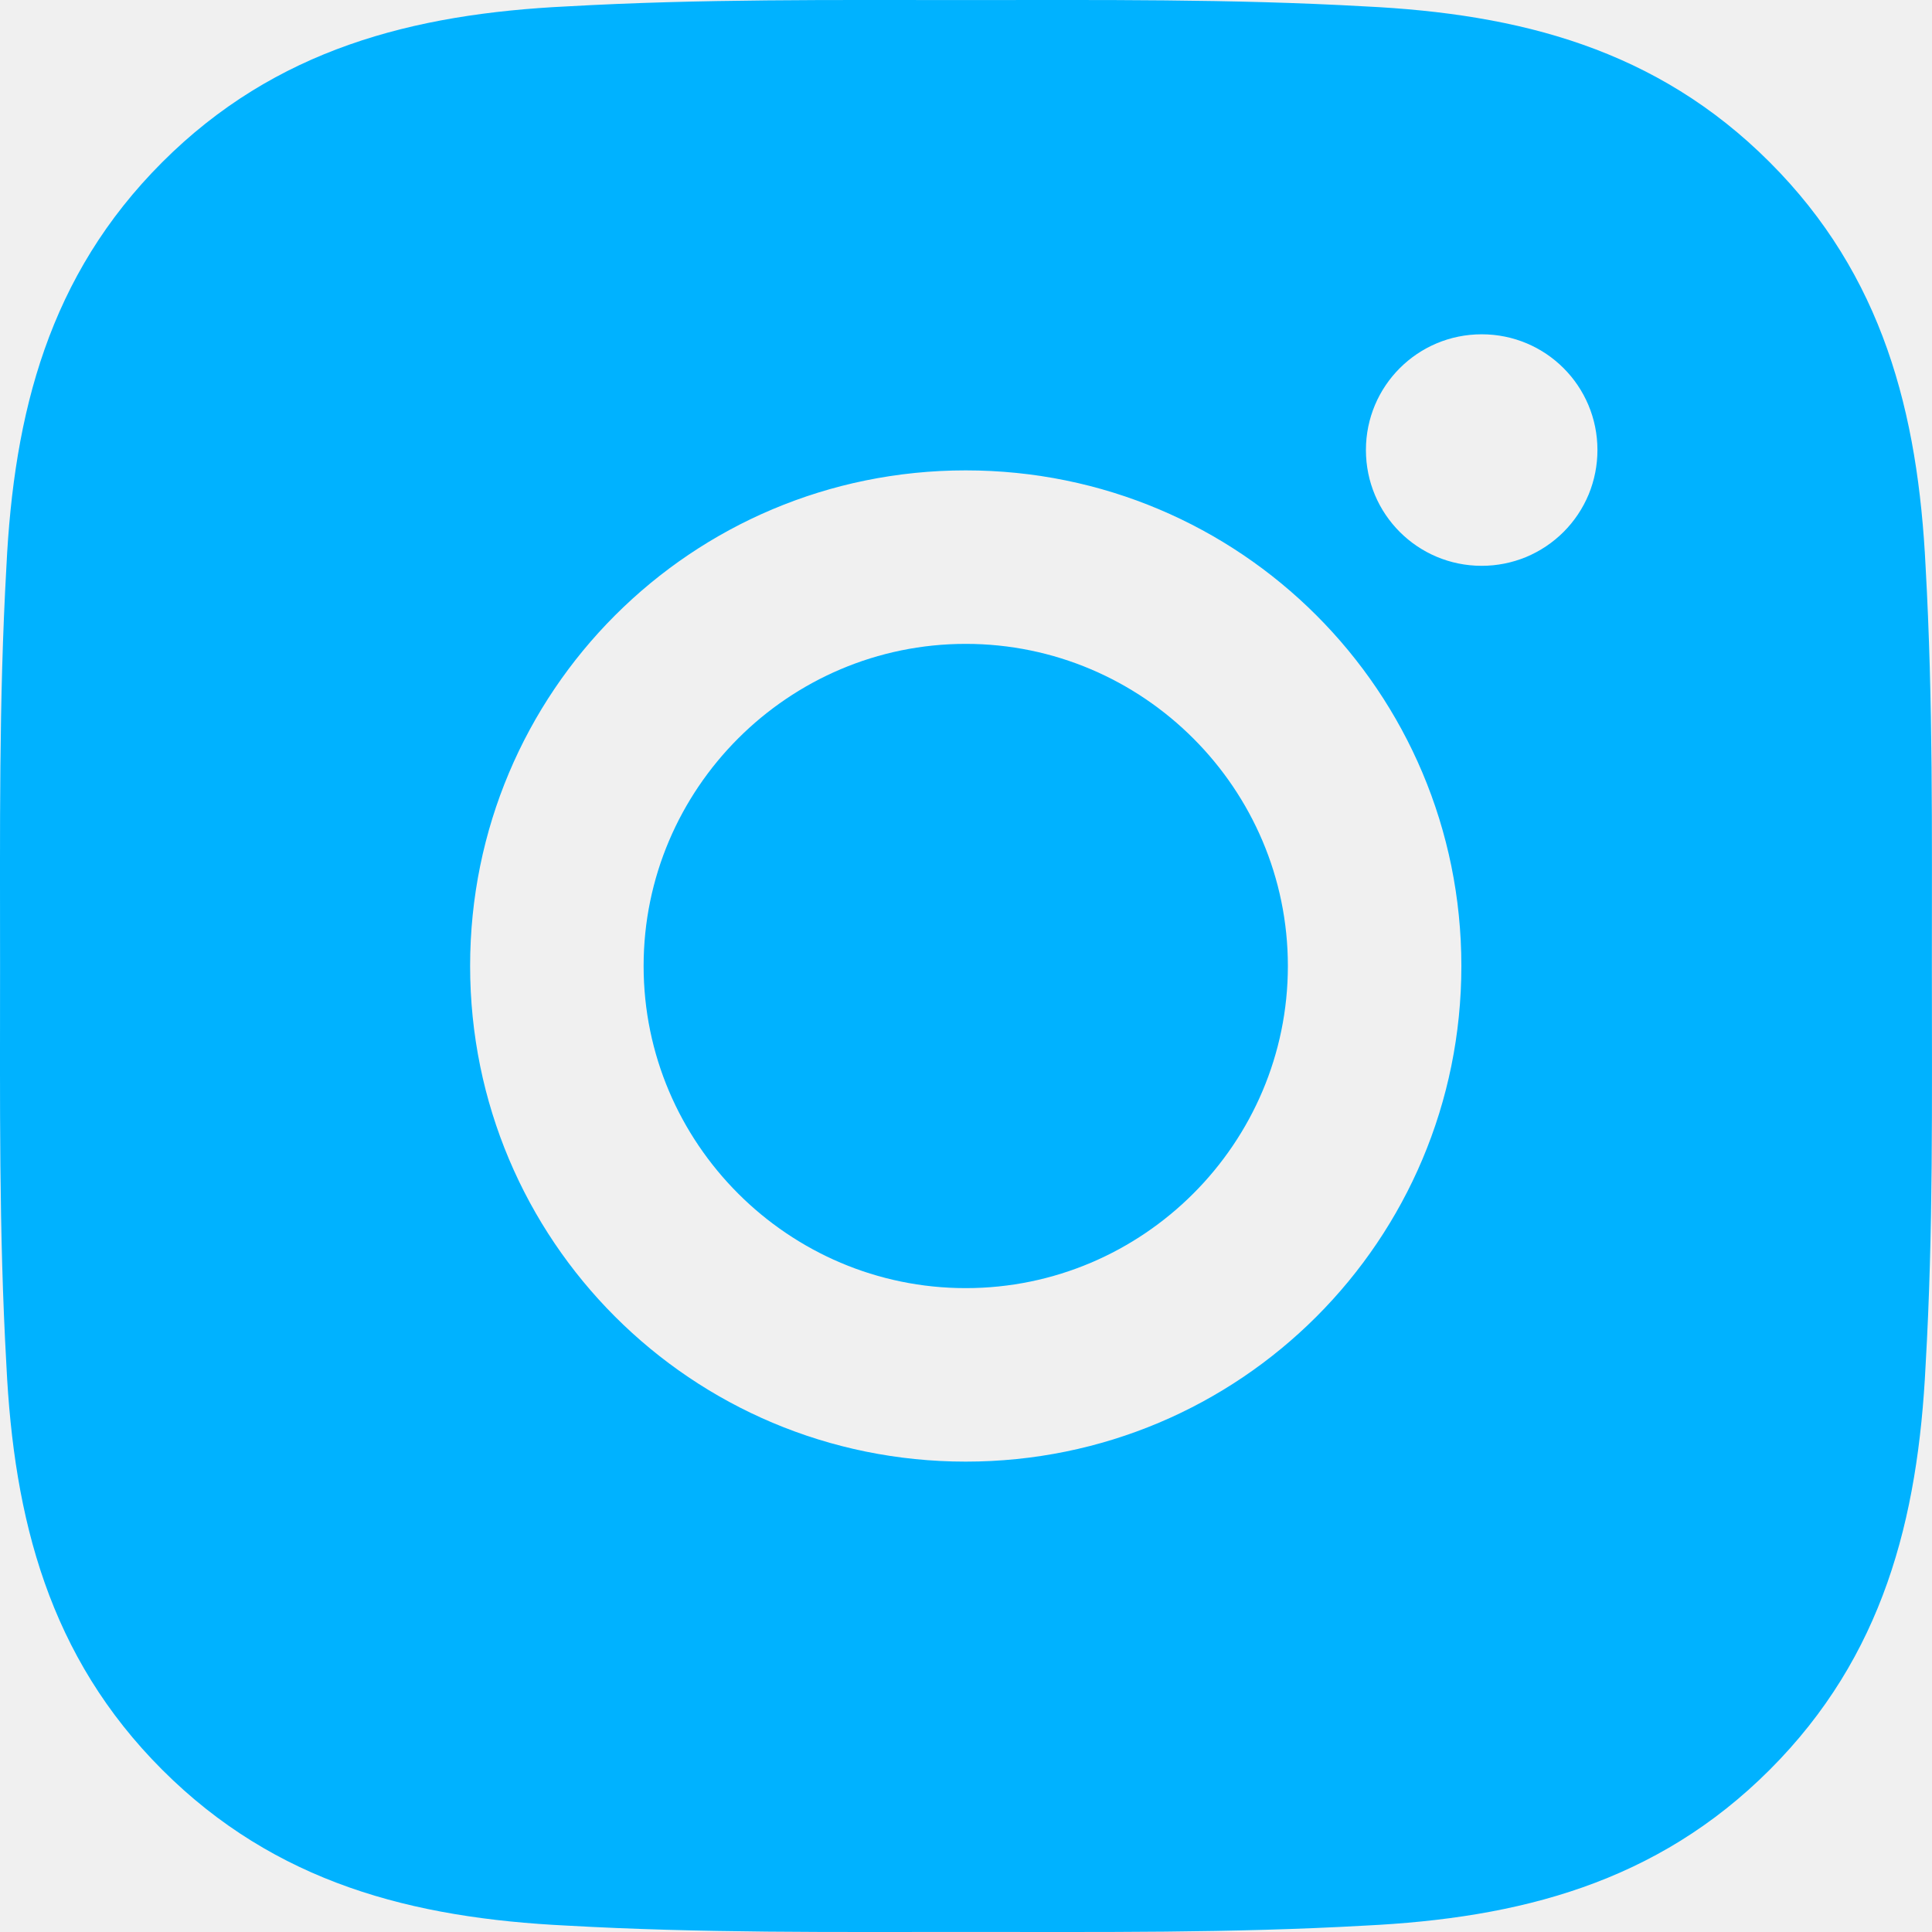
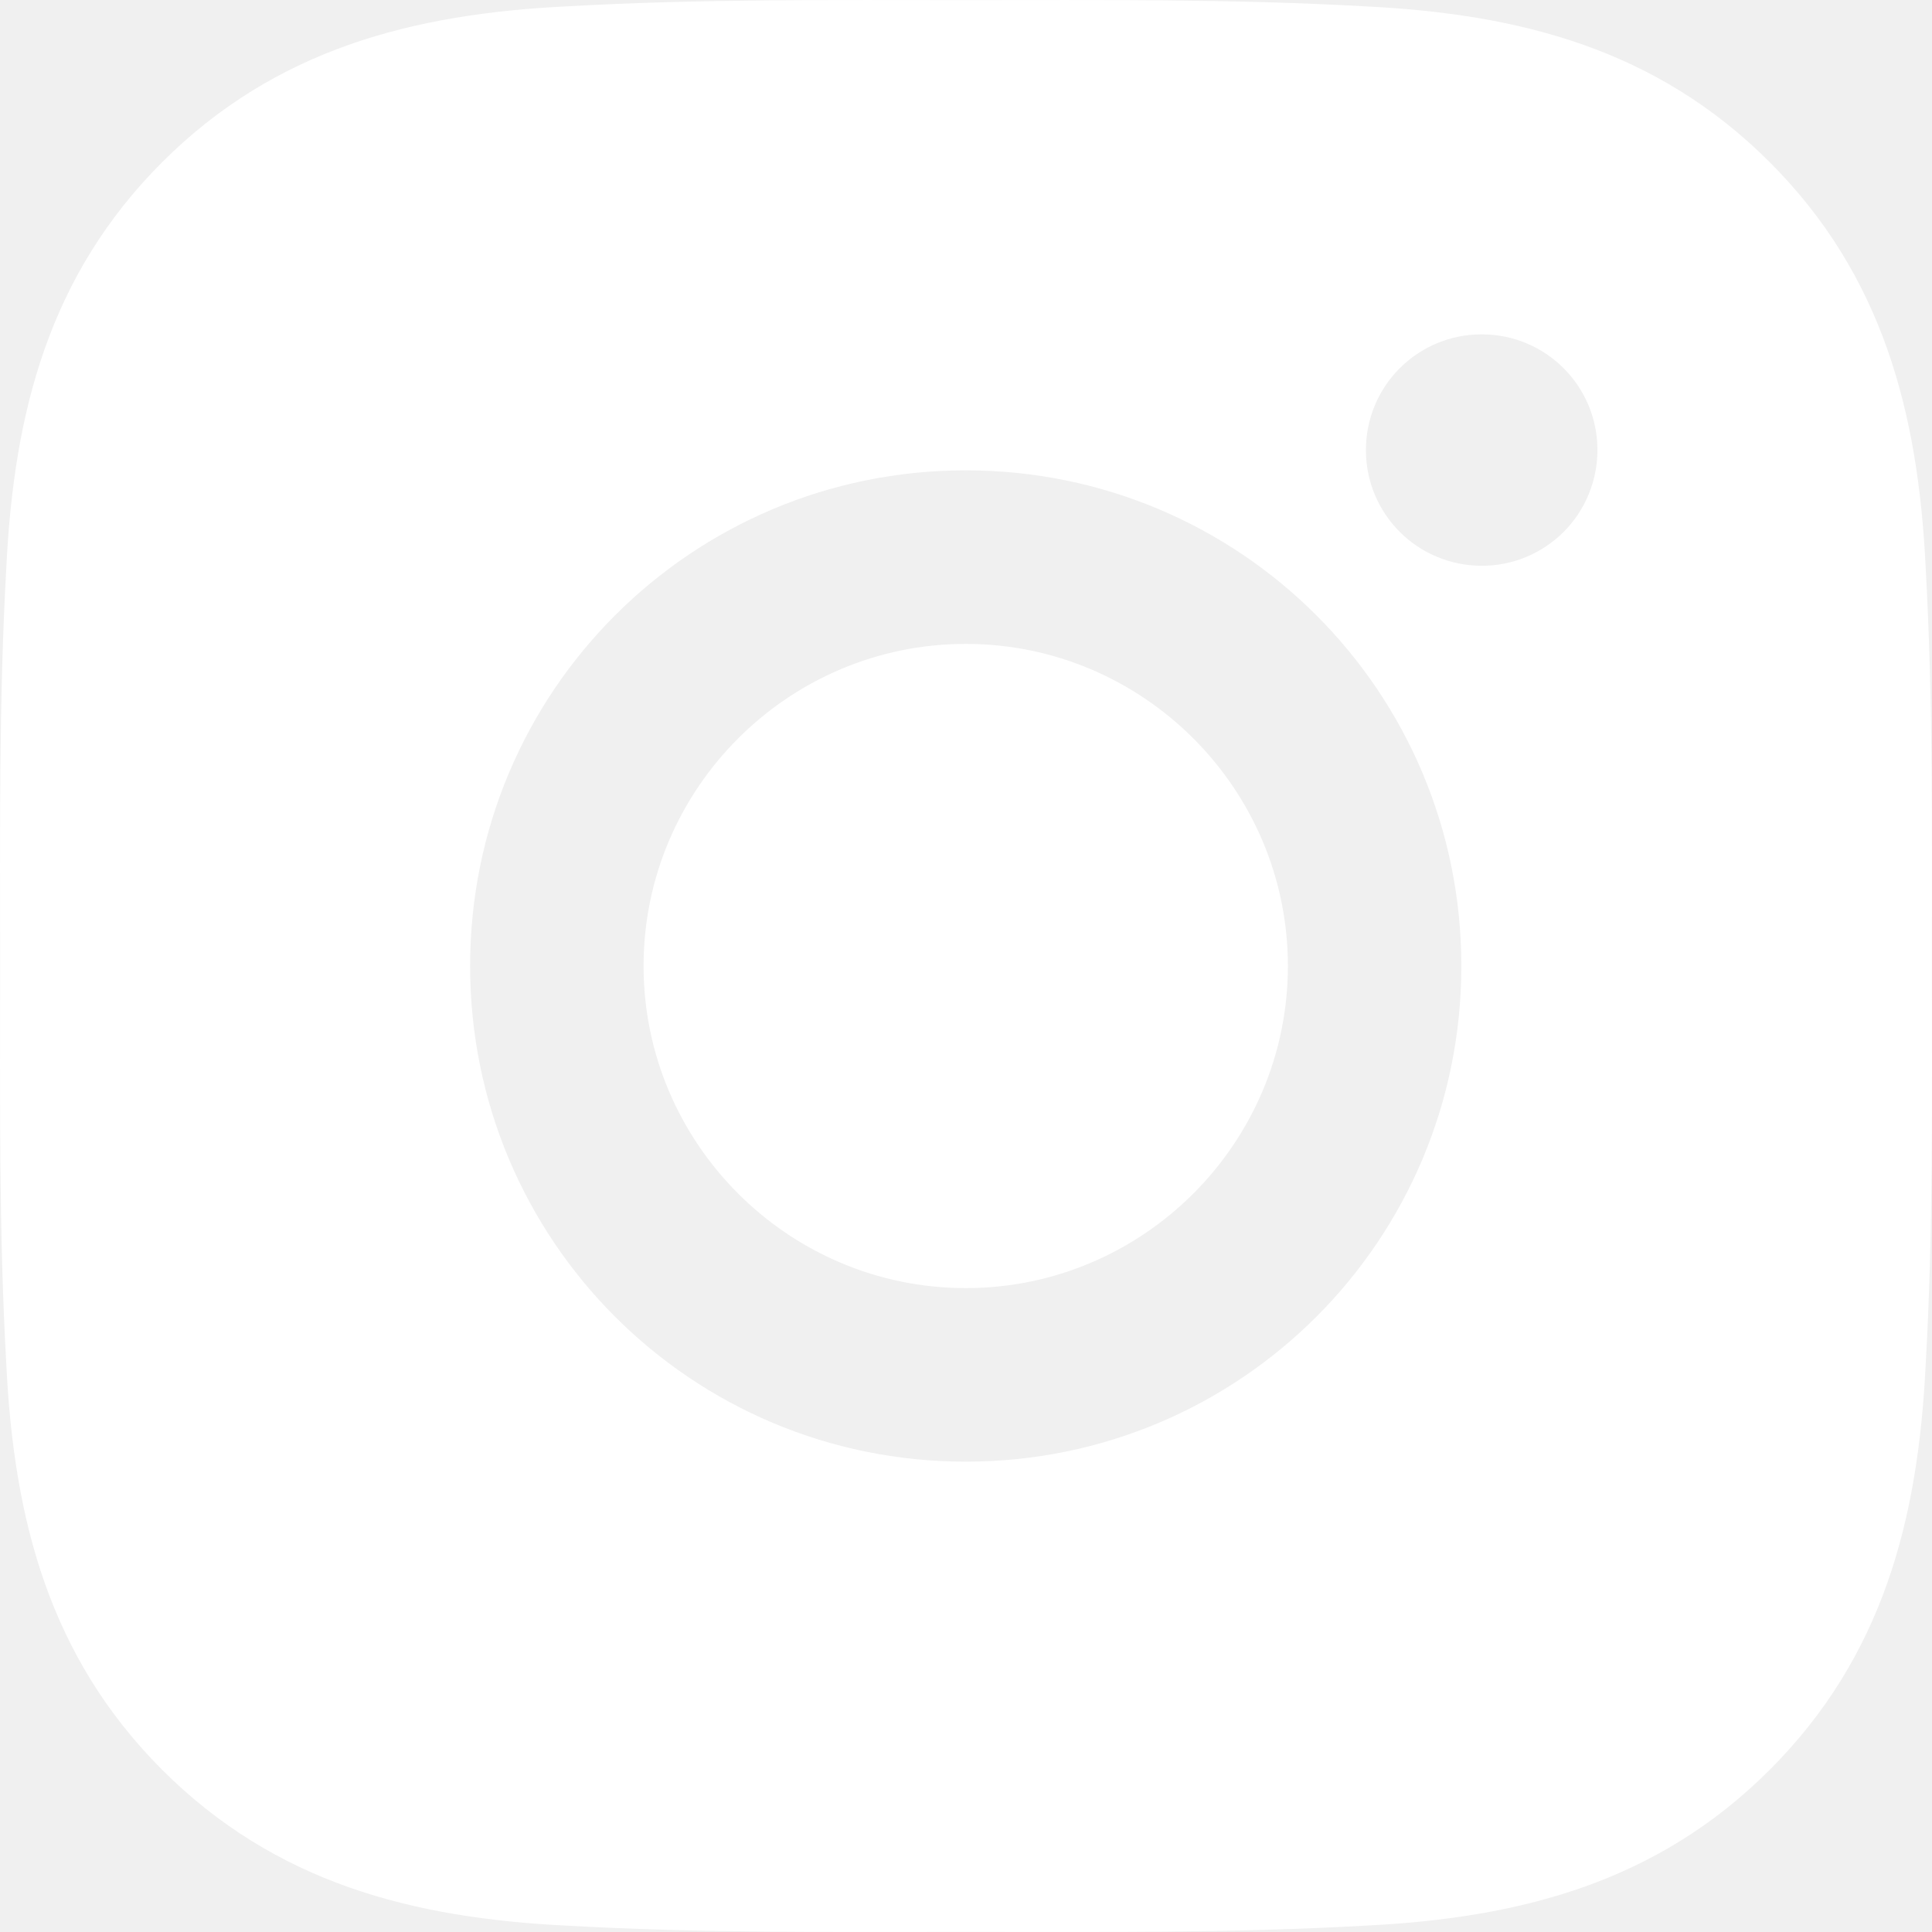
- <svg xmlns="http://www.w3.org/2000/svg" width="30" height="30" viewBox="0 0 30 30" fill="none">
-   <path d="M14.996 9.998C12.242 9.998 9.994 12.246 9.994 15C9.994 17.754 12.242 20.002 14.996 20.002C17.75 20.002 19.998 17.754 19.998 15C19.998 12.246 17.75 9.998 14.996 9.998ZM29.998 15C29.998 12.929 30.017 10.876 29.901 8.808C29.784 6.407 29.237 4.275 27.48 2.519C25.721 0.759 23.593 0.215 21.191 0.099C19.12 -0.018 17.067 0.001 15 0.001C12.928 0.001 10.876 -0.018 8.808 0.099C6.407 0.215 4.275 0.763 2.519 2.519C0.759 4.279 0.215 6.407 0.099 8.808C-0.018 10.88 0.001 12.932 0.001 15C0.001 17.068 -0.018 19.124 0.099 21.192C0.215 23.593 0.763 25.725 2.519 27.481C4.279 29.241 6.407 29.785 8.808 29.901C10.88 30.018 12.932 29.999 15 29.999C17.071 29.999 19.124 30.018 21.191 29.901C23.593 29.785 25.724 29.237 27.48 27.481C29.24 25.721 29.784 23.593 29.901 21.192C30.021 19.124 29.998 17.071 29.998 15ZM14.996 22.696C10.737 22.696 7.3 19.259 7.3 15C7.3 10.741 10.737 7.304 14.996 7.304C19.255 7.304 22.692 10.741 22.692 15C22.692 19.259 19.255 22.696 14.996 22.696ZM23.008 8.786C22.013 8.786 21.21 7.983 21.21 6.988C21.21 5.994 22.013 5.191 23.008 5.191C24.002 5.191 24.805 5.994 24.805 6.988C24.805 7.224 24.759 7.458 24.669 7.677C24.578 7.895 24.446 8.093 24.279 8.26C24.112 8.427 23.914 8.559 23.696 8.65C23.477 8.74 23.244 8.786 23.008 8.786Z" fill="#00B2FF" />
+ <svg xmlns="http://www.w3.org/2000/svg" width="18" height="18" viewBox="0 0 18 18" fill="none">
+   <path d="M8.998 5.999C7.345 5.999 5.996 7.347 5.996 9C5.996 10.653 7.345 12.001 8.998 12.001C10.65 12.001 11.999 10.653 11.999 9C11.999 7.347 10.65 5.999 8.998 5.999ZM17.999 9C17.999 7.757 18.01 6.526 17.941 5.285C17.871 3.844 17.542 2.565 16.488 1.511C15.432 0.455 14.156 0.129 12.715 0.059C11.472 -0.011 10.24 0.001 9 0.001C7.757 0.001 6.525 -0.011 5.285 0.059C3.844 0.129 2.565 0.458 1.511 1.511C0.455 2.567 0.129 3.844 0.059 5.285C-0.011 6.528 0.001 7.759 0.001 9C0.001 10.241 -0.011 11.474 0.059 12.715C0.129 14.156 0.458 15.435 1.511 16.489C2.567 17.544 3.844 17.871 5.285 17.941C6.528 18.011 7.759 17.999 9 17.999C10.243 17.999 11.474 18.011 12.715 17.941C14.156 17.871 15.435 17.542 16.488 16.489C17.544 15.433 17.871 14.156 17.941 12.715C18.012 11.474 17.999 10.243 17.999 9V9ZM8.998 13.618C6.442 13.618 4.38 11.556 4.38 9C4.38 6.445 6.442 4.382 8.998 4.382C11.553 4.382 13.615 6.445 13.615 9C13.615 11.556 11.553 13.618 8.998 13.618ZM13.805 5.271C13.208 5.271 12.726 4.79 12.726 4.193C12.726 3.596 13.208 3.115 13.805 3.115C14.401 3.115 14.883 3.596 14.883 4.193C14.883 4.335 14.855 4.475 14.801 4.606C14.747 4.737 14.668 4.856 14.568 4.956C14.467 5.056 14.348 5.136 14.217 5.19C14.086 5.244 13.946 5.272 13.805 5.271V5.271Z" fill="white" />
</svg>
